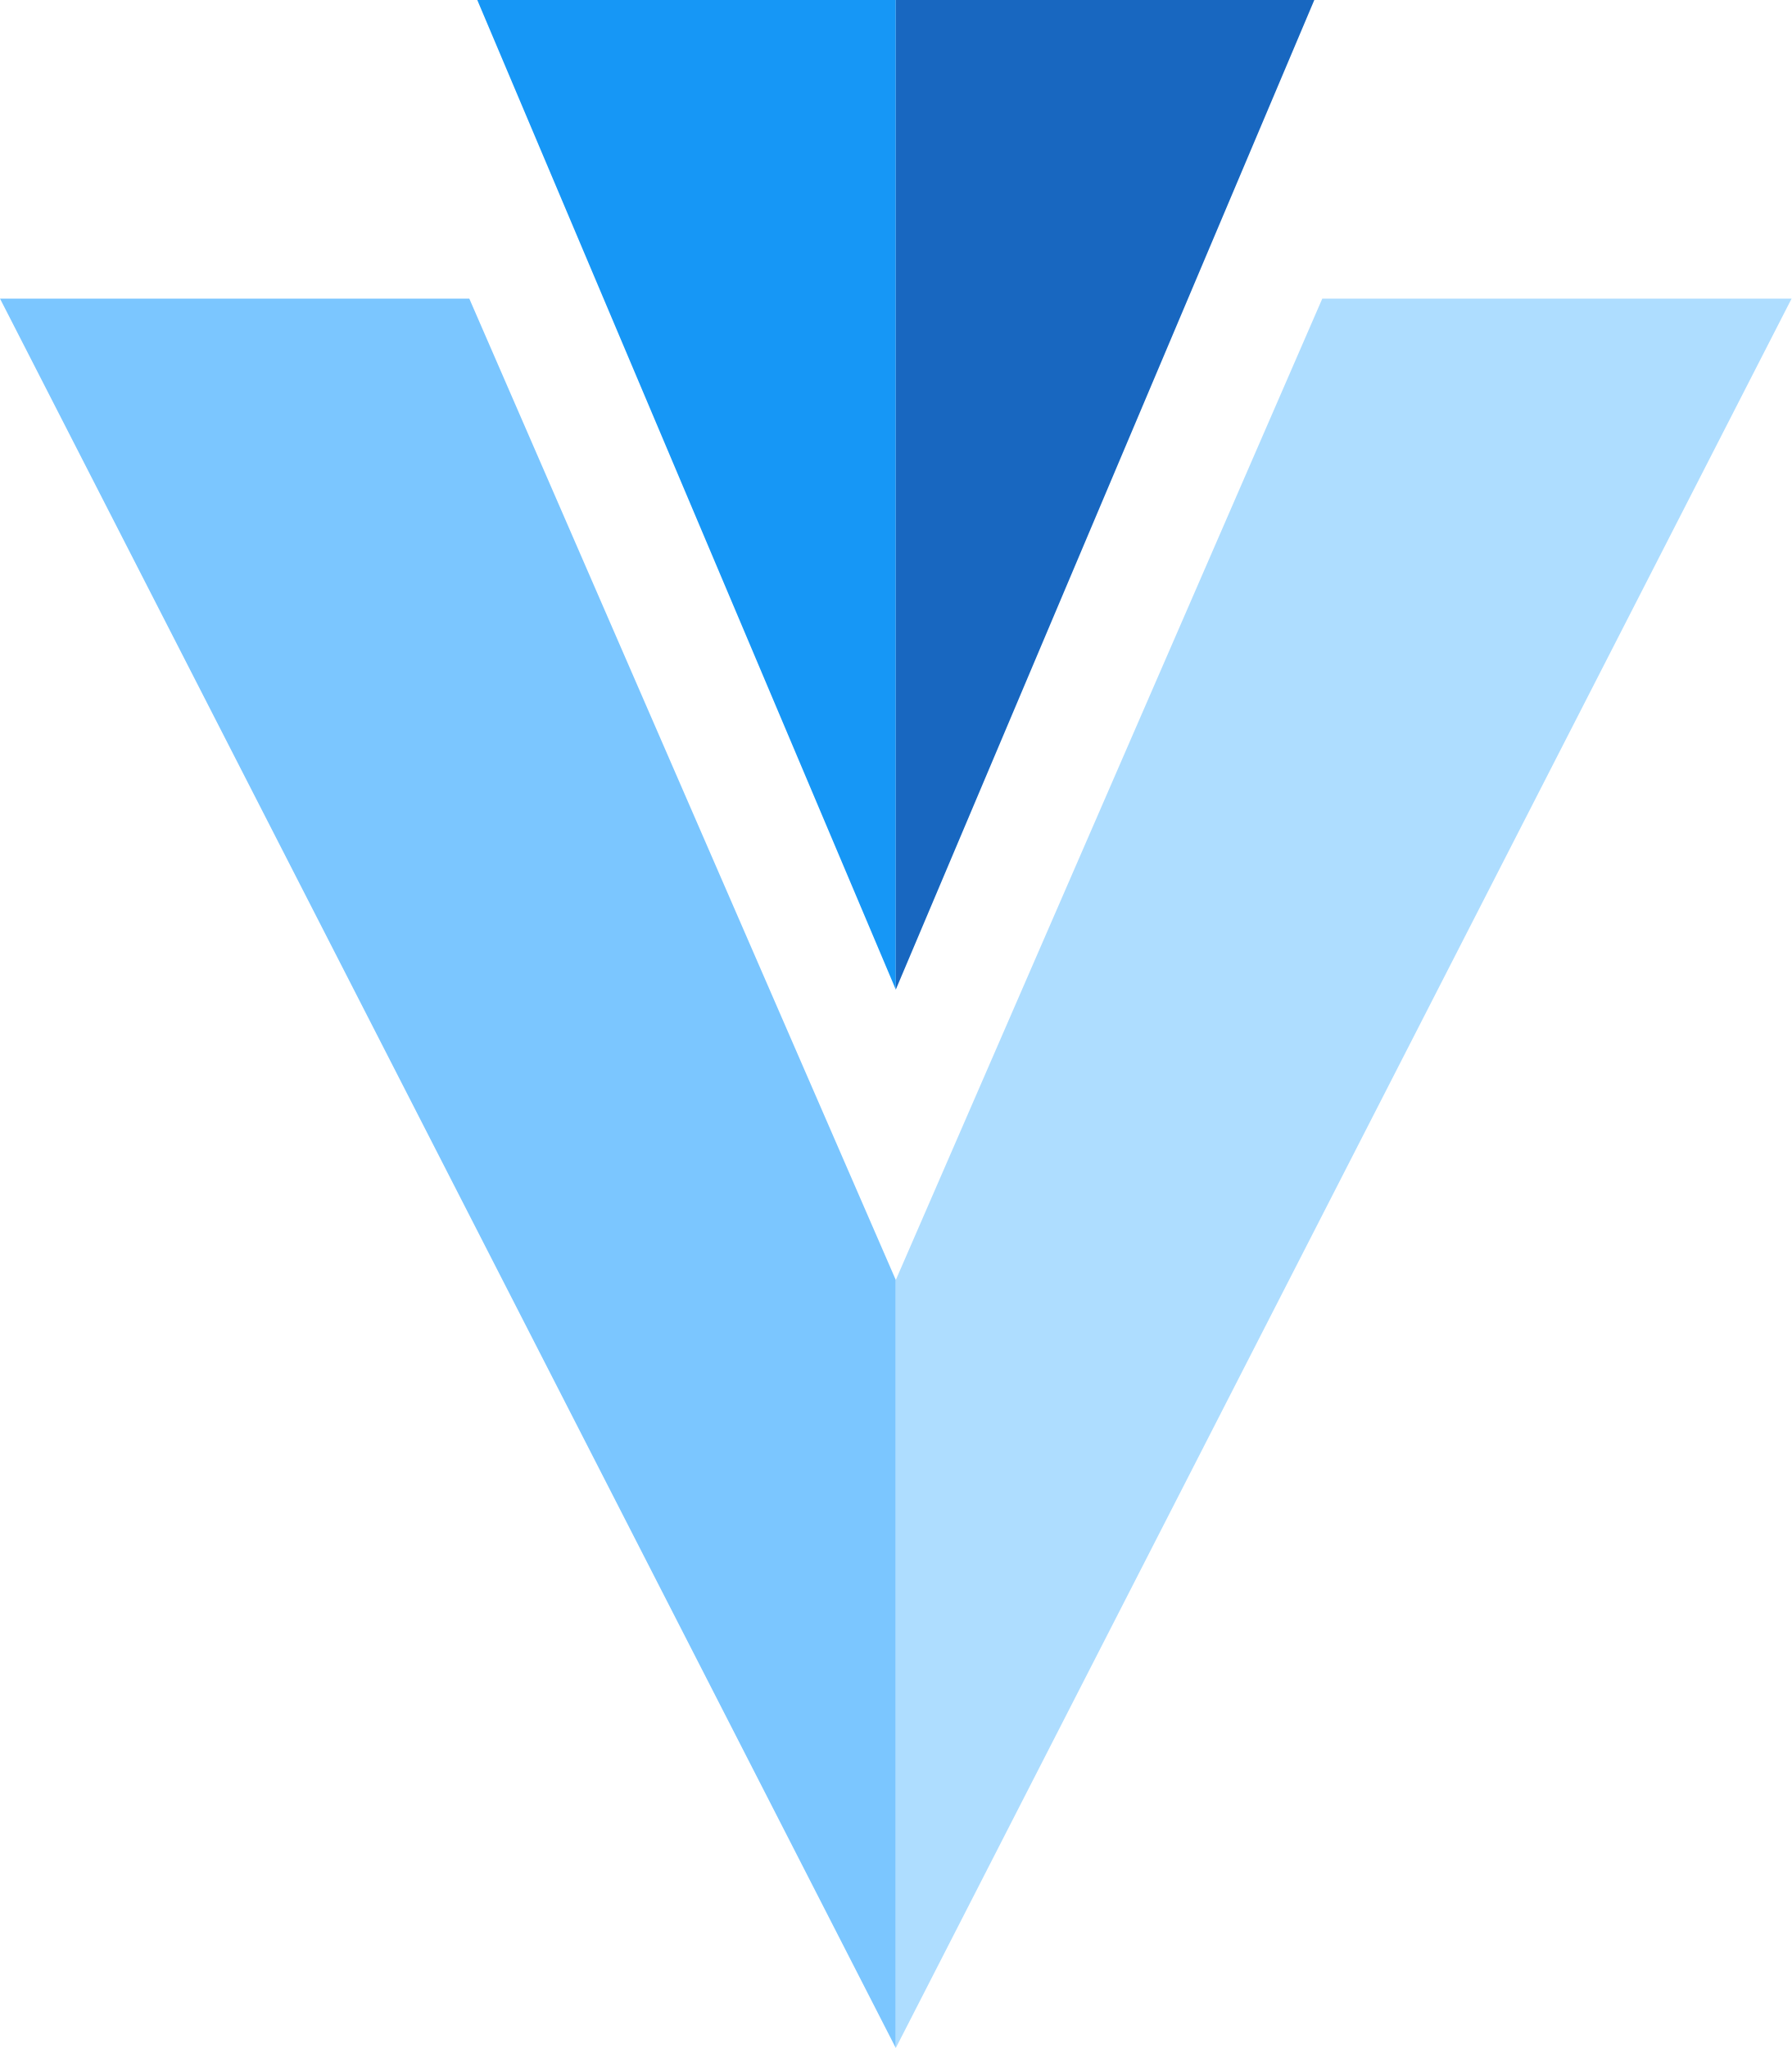
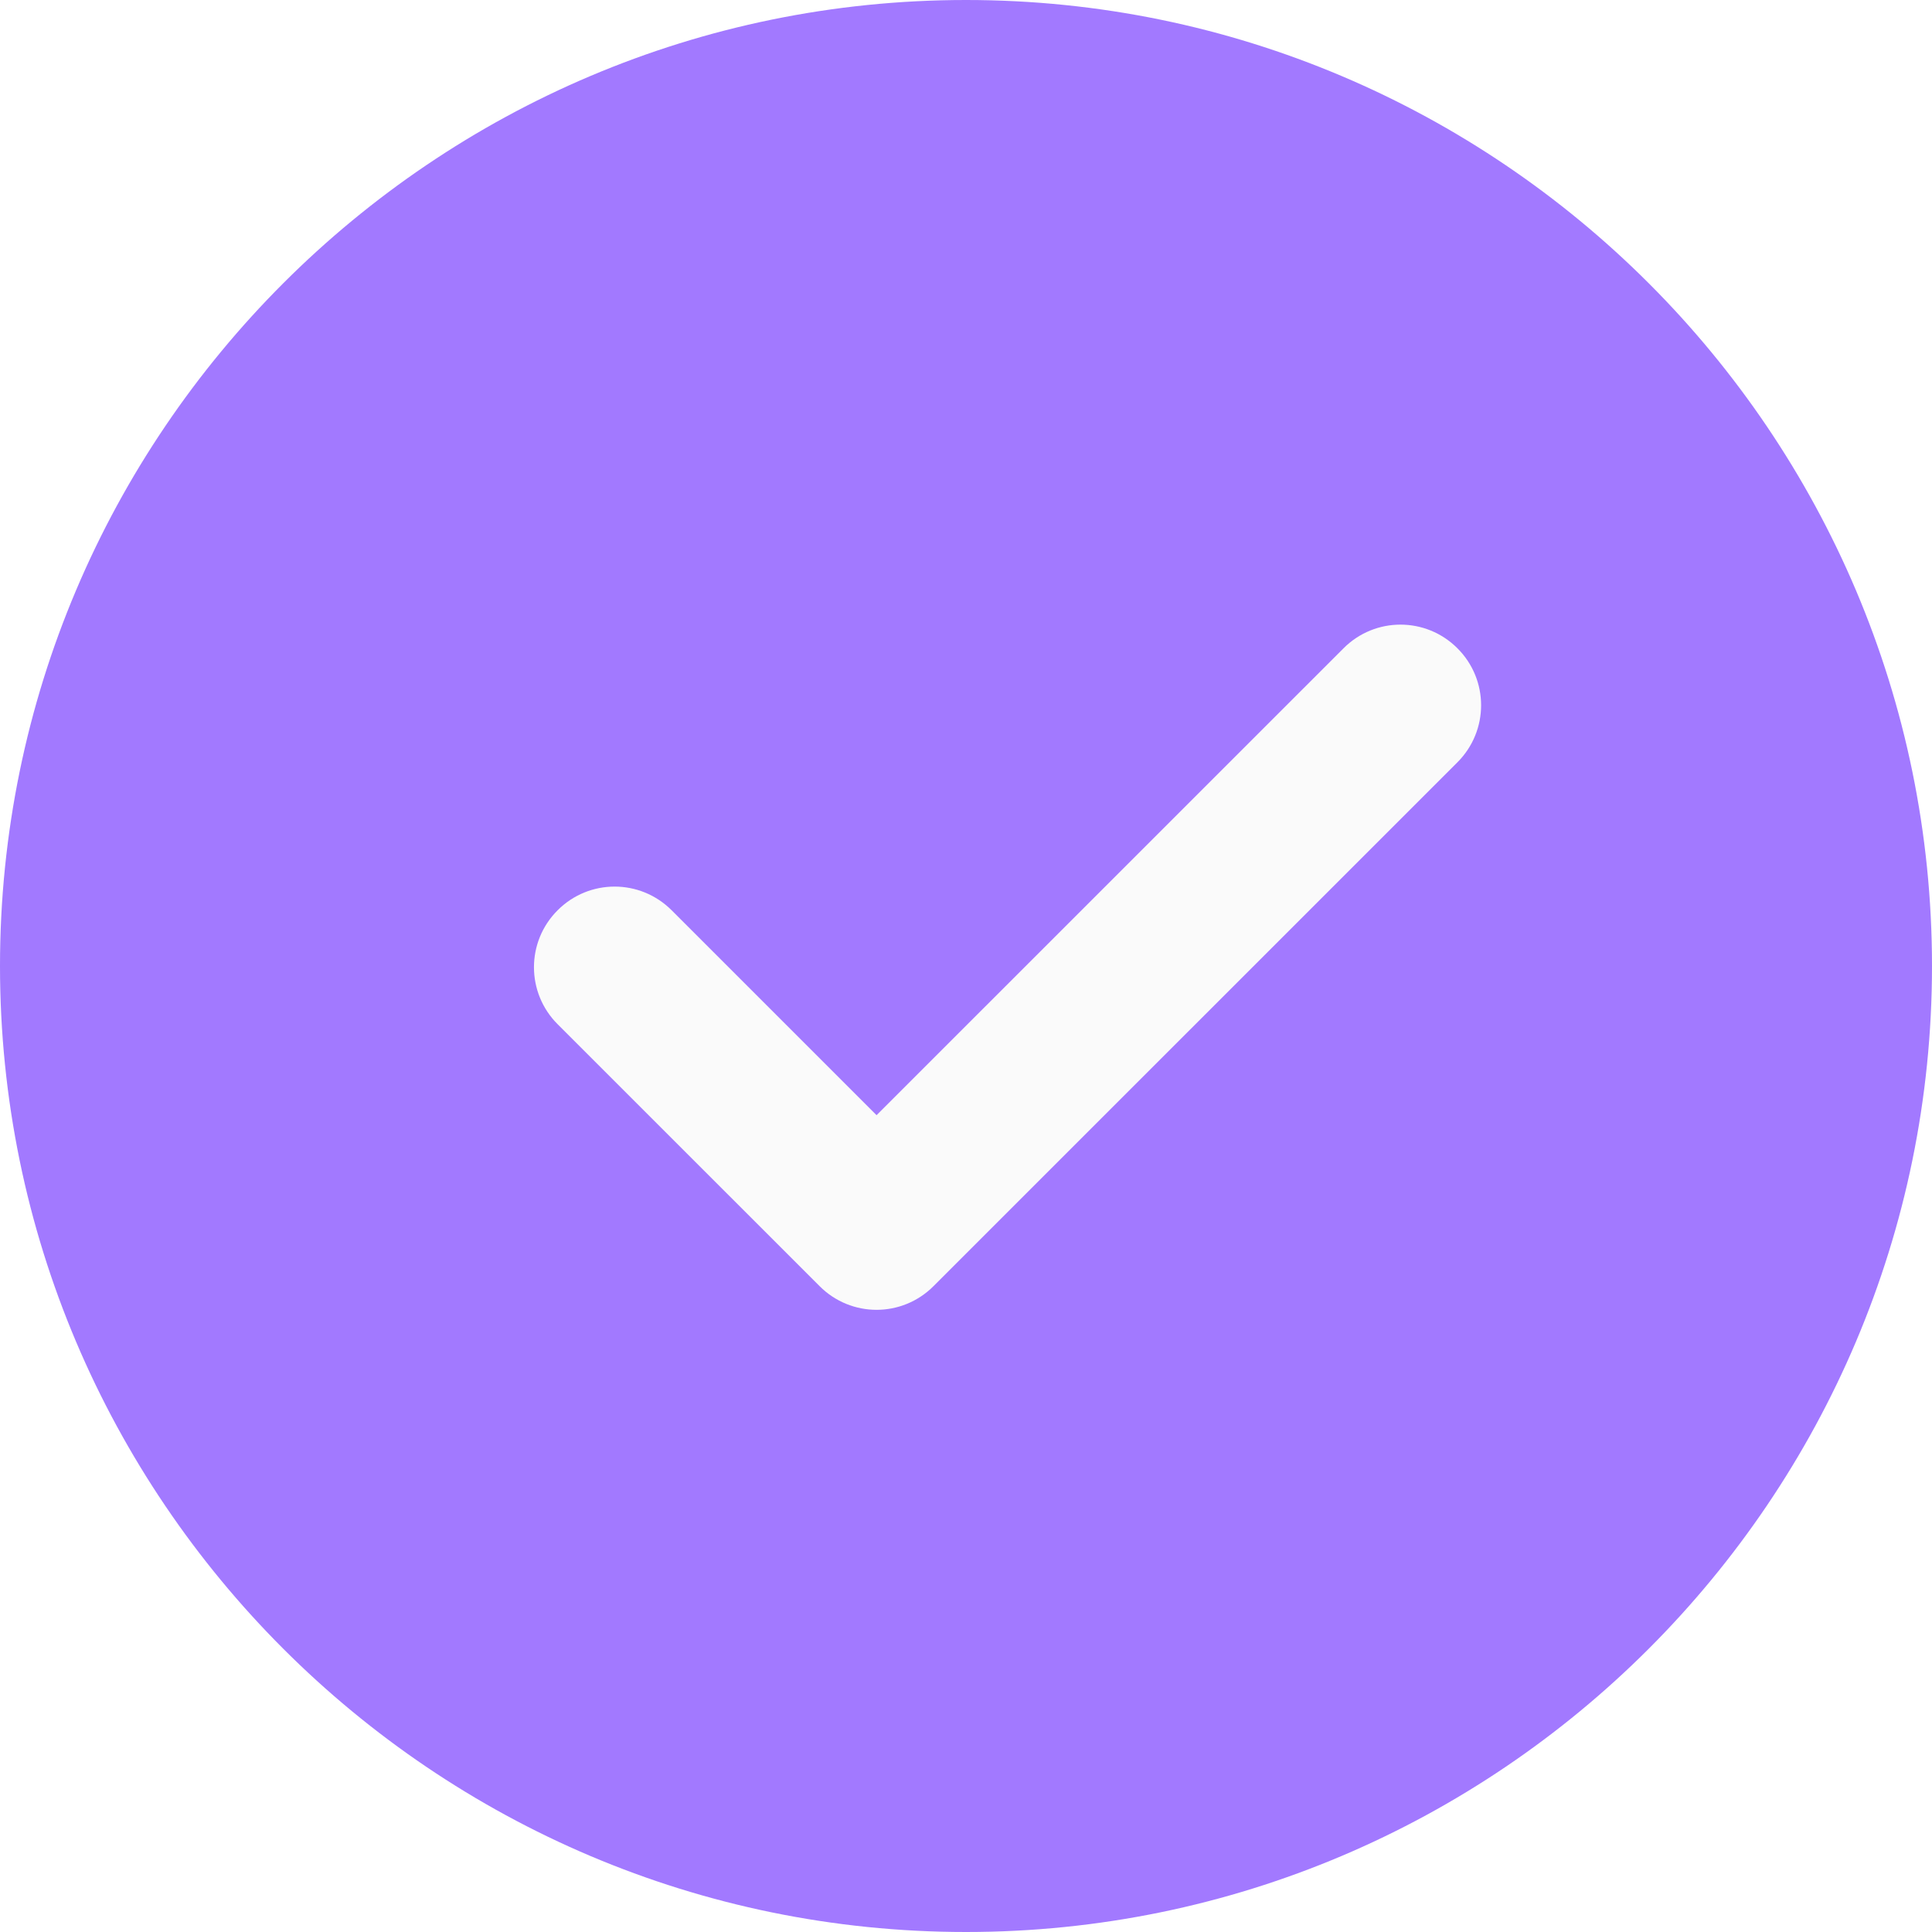
- <svg xmlns="http://www.w3.org/2000/svg" id="Layer_1" data-name="Layer 1" viewBox="0 0 87.5 100">
-   <defs>
-     <style>.cls-1{fill:#1697f6;}.cls-2{fill:#7bc6ff;}.cls-3{fill:#1867c0;}.cls-4{fill:#aeddff;}</style>
-   </defs>
-   <polyline class="cls-1" points="43.75 0 23.31 0 43.75 48.32" />
-   <polygon class="cls-2" points="43.75 62.5 43.75 100 0 14.58 22.92 14.58 43.75 62.5" />
-   <polyline class="cls-3" points="43.75 0 64.19 0 43.75 48.32" />
-   <polygon class="cls-4" points="64.58 14.58 87.5 14.58 43.75 100 43.75 62.5 64.58 14.58" />
+ <svg xmlns="http://www.w3.org/2000/svg" width="27" height="27" viewBox="0 0 27 27" fill="none">
+   <path d="M13.5 0C6.056 0 0 6.056 0 13.5C0 20.944 6.056 27 13.5 27C20.944 27 27 20.944 27 13.5C27 6.056 20.944 0 13.5 0Z" fill="#A279FF" />
+   <path d="M20.368 10.653L13.046 17.974C12.827 18.194 12.538 18.305 12.25 18.305C11.962 18.305 11.673 18.194 11.454 17.974L7.793 14.314C7.352 13.873 7.352 13.161 7.793 12.721C8.233 12.28 8.945 12.28 9.386 12.721L12.25 15.585L18.776 9.06C19.216 8.619 19.928 8.619 20.368 9.06C20.809 9.5 20.809 10.212 20.368 10.653Z" fill="#FAFAFA" />
</svg>
